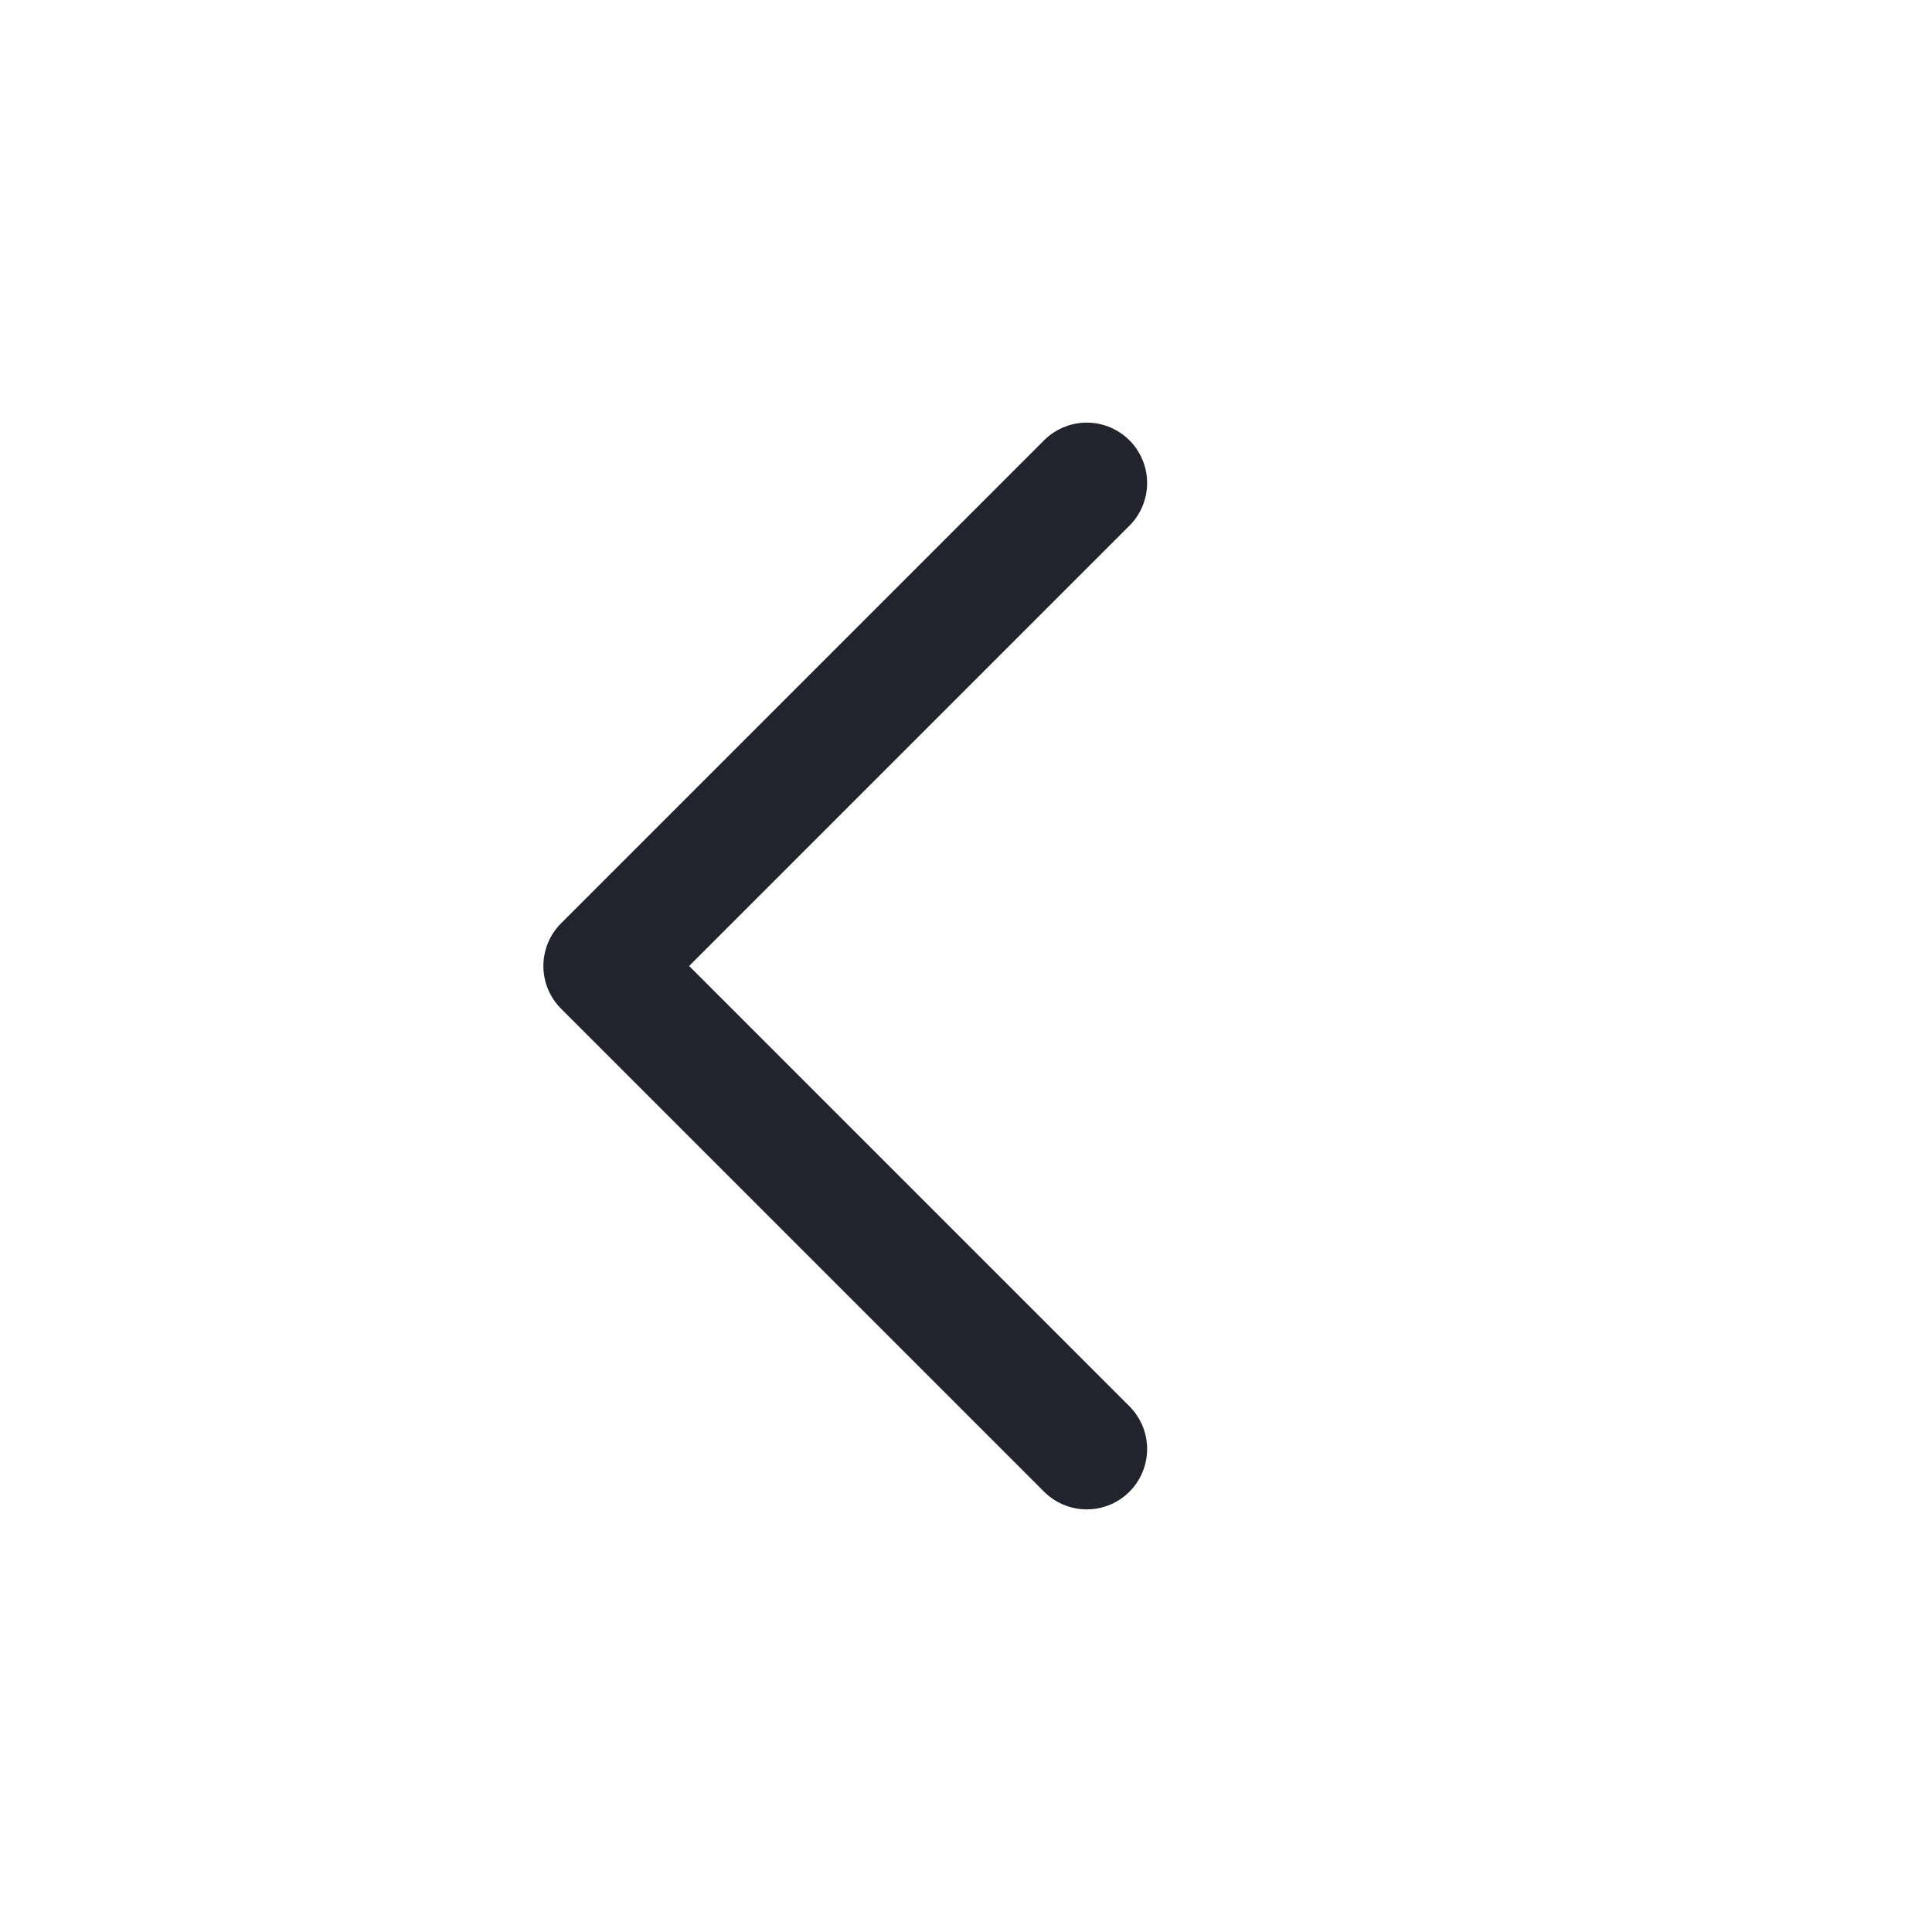
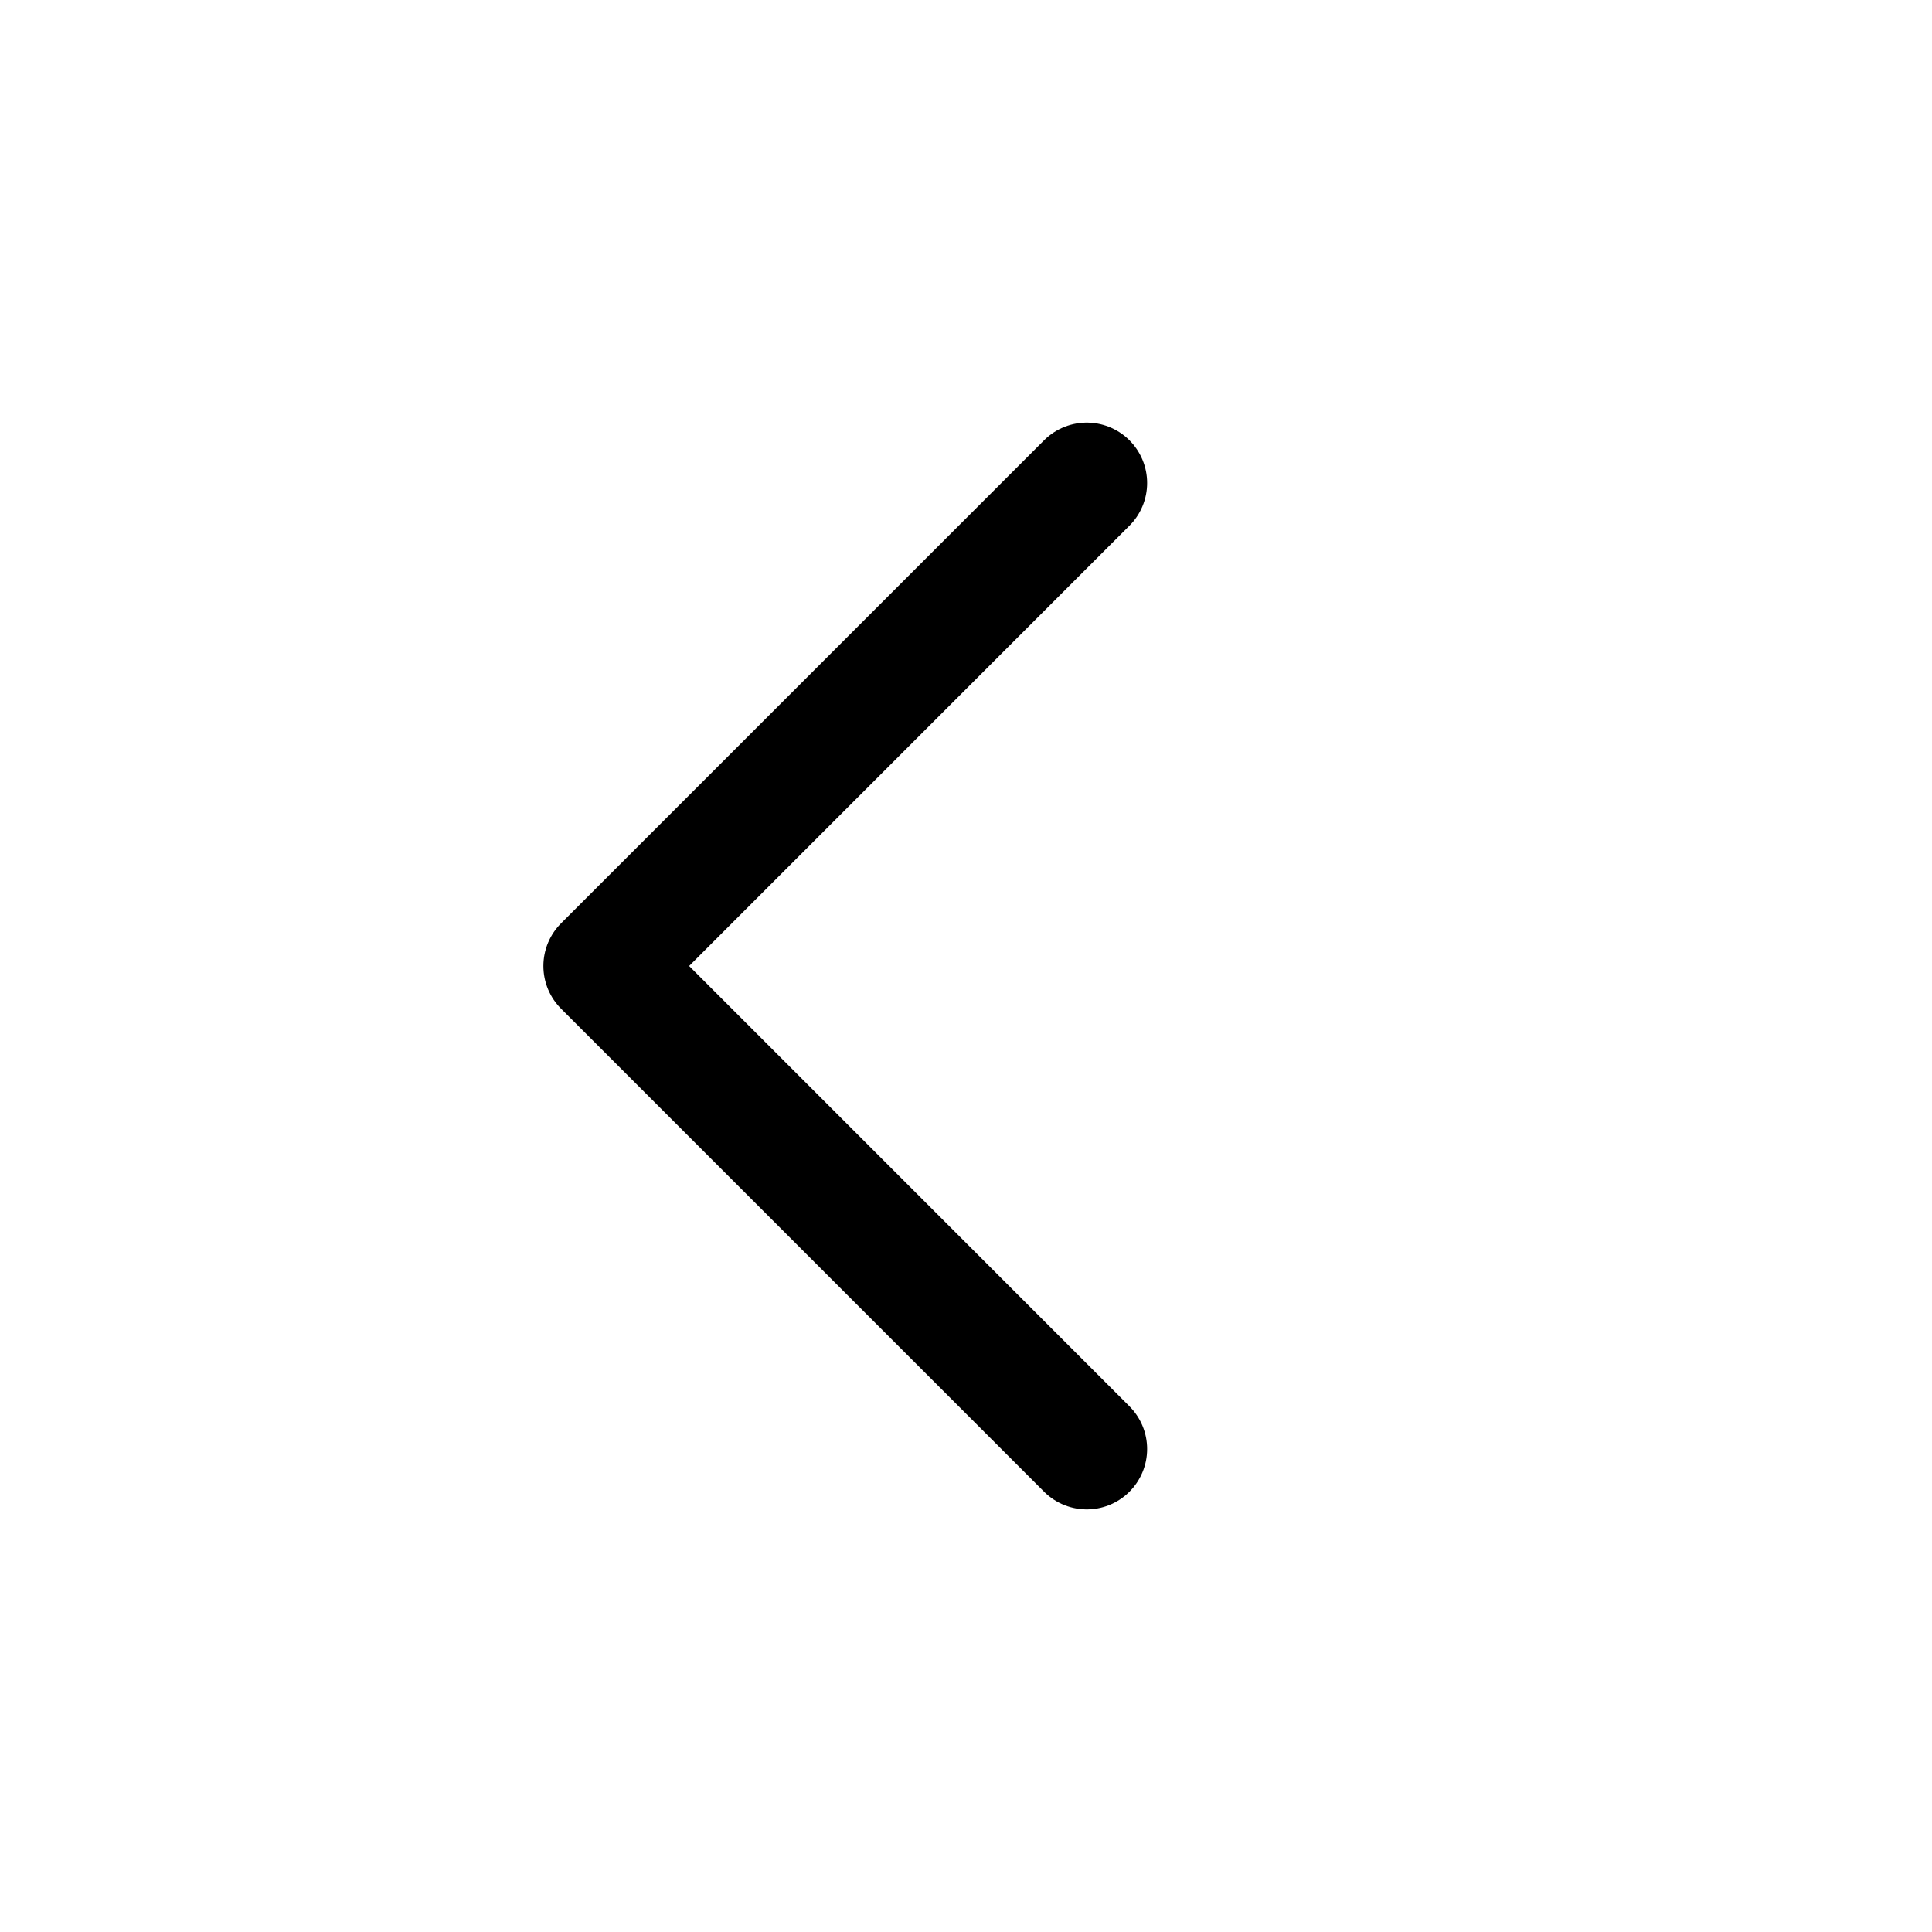
<svg xmlns="http://www.w3.org/2000/svg" width="24" height="24" viewBox="0 0 24 24" fill="none">
-   <path d="M13.5 6L7.5 12L13.5 18" stroke="#21242C" stroke-width="1.5" stroke-linecap="round" stroke-linejoin="round" />
+   <path d="M13.5 6L7.5 12L13.5 18" stroke="currentColor" stroke-width="1.5" stroke-linecap="round" stroke-linejoin="round" />
</svg>
